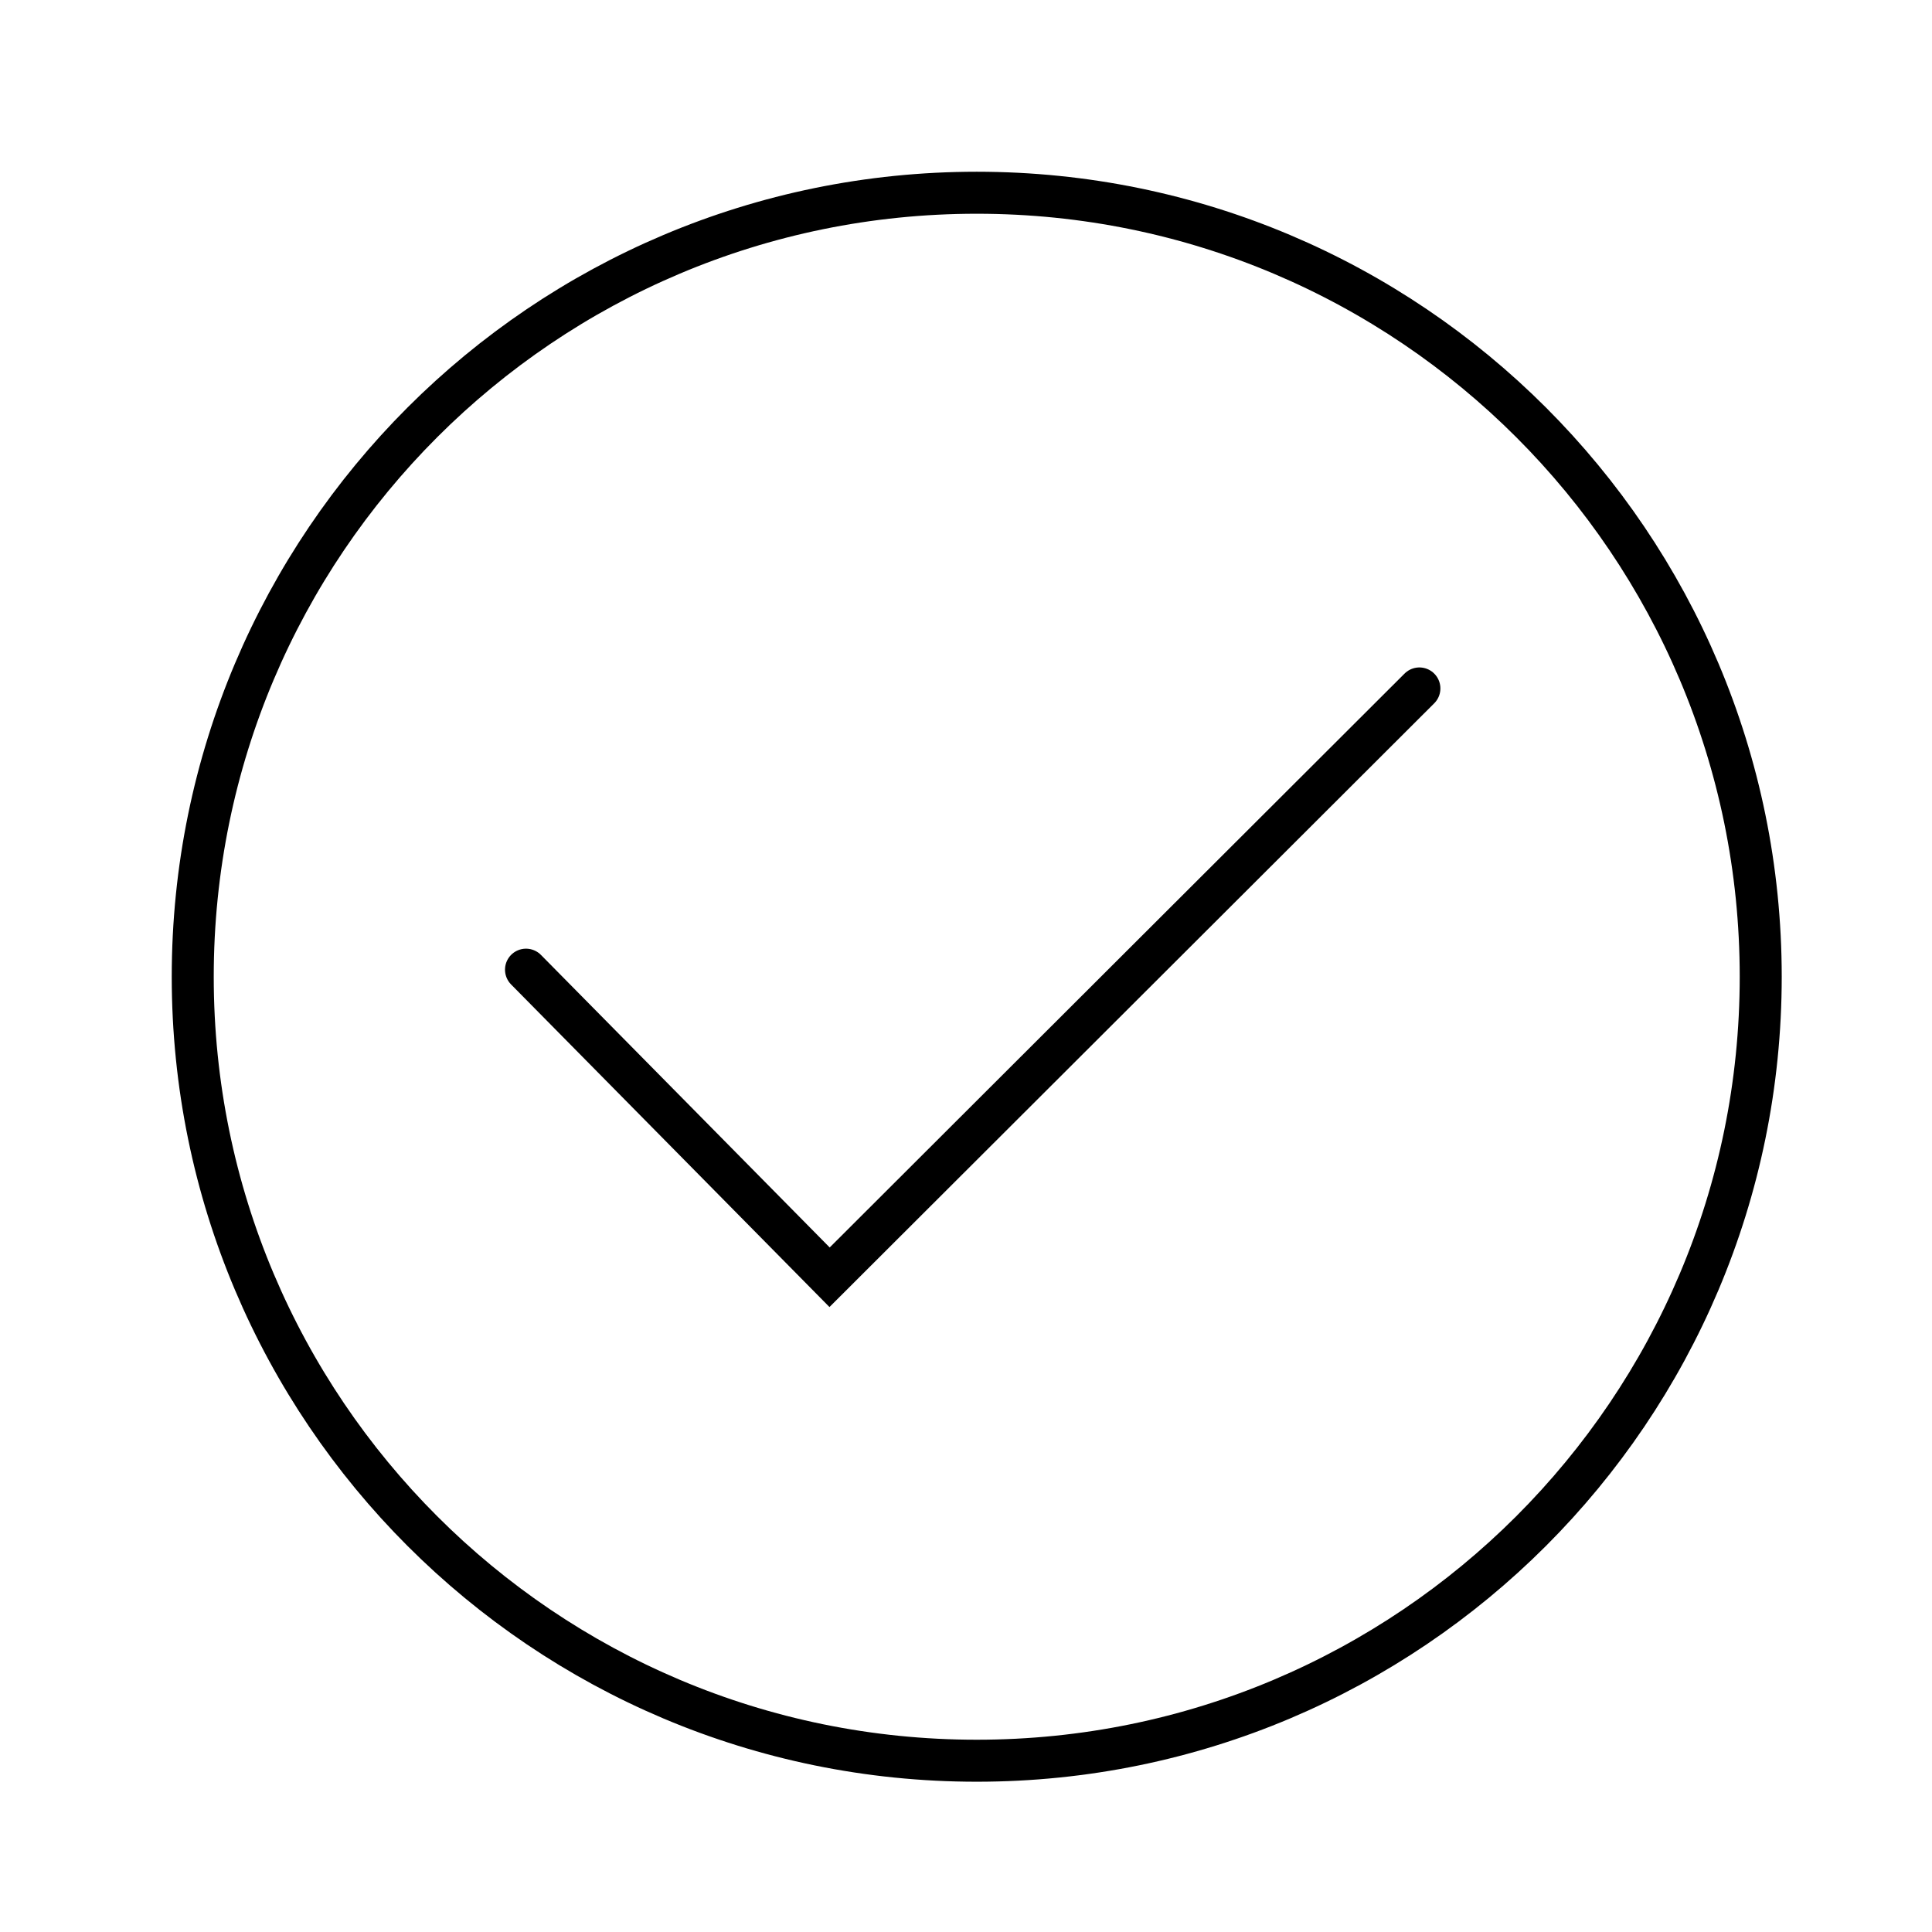
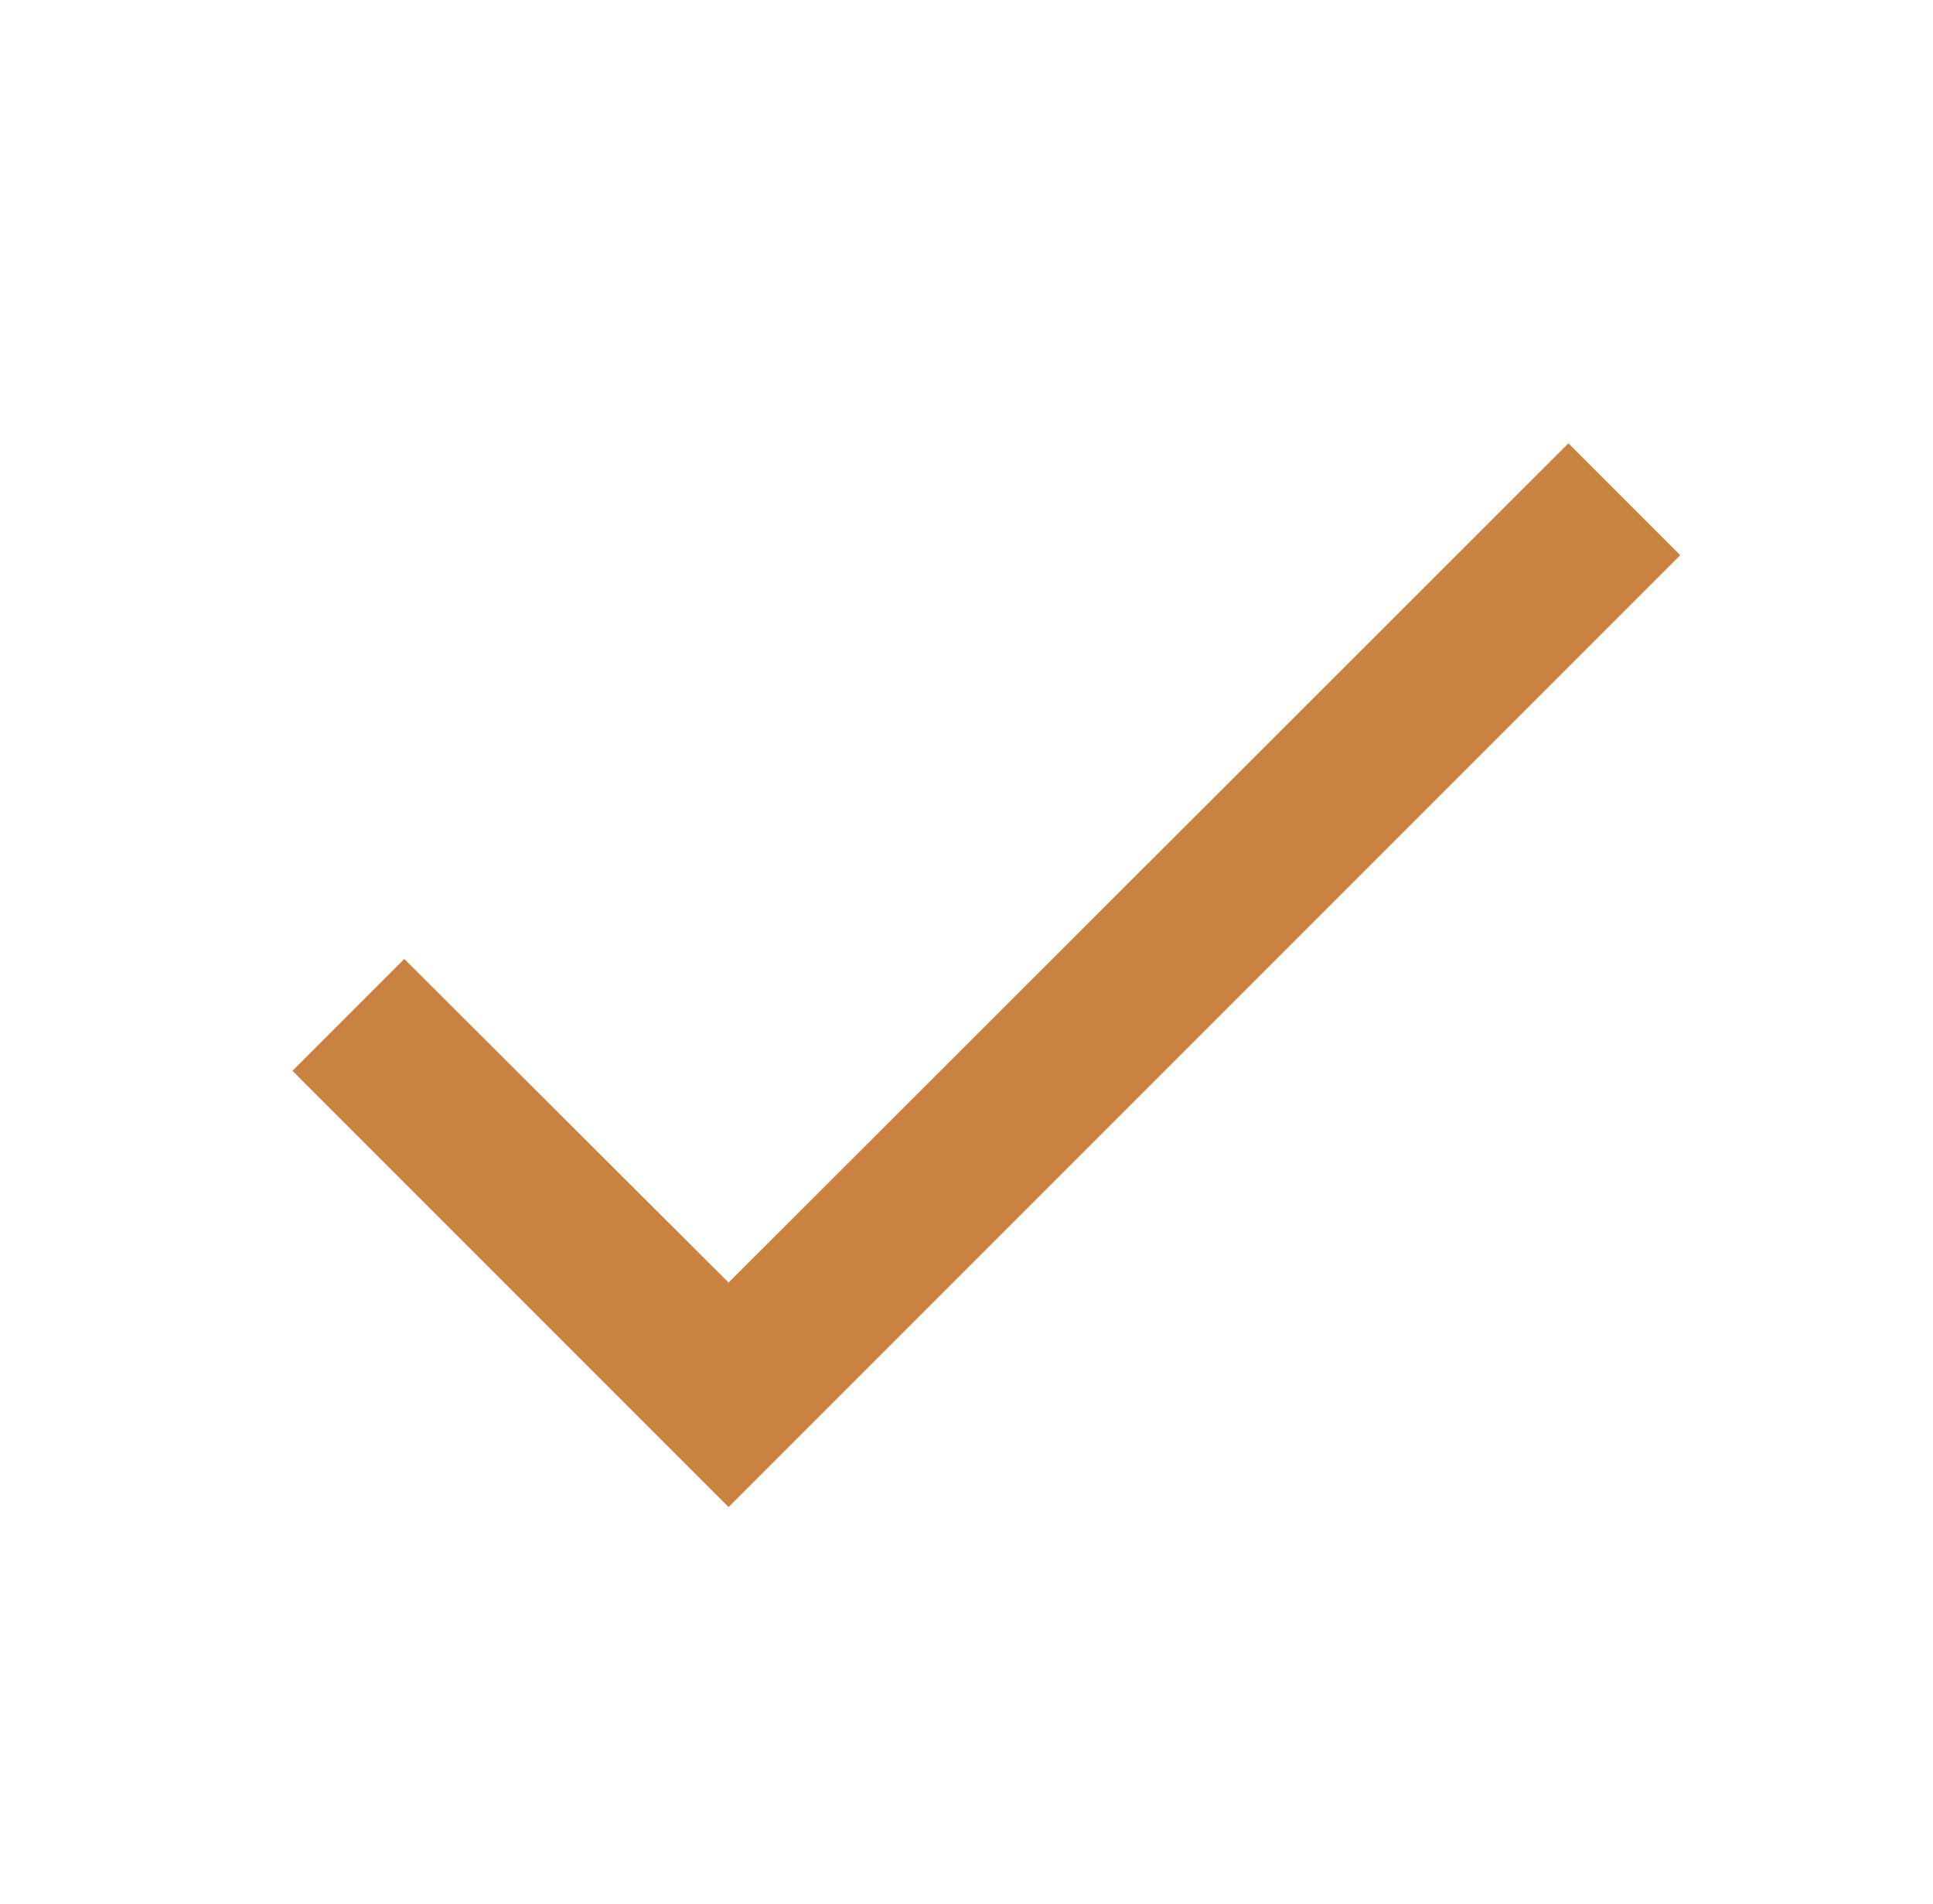
- <svg xmlns="http://www.w3.org/2000/svg" width="92" height="92" viewBox="0 0 92 92" fill="none">
-   <circle cx="46.511" cy="46.511" r="37.333" stroke="currentColor" stroke-width="2" />
-   <path d="M25.048 46.175L39.504 60.822L67.59 32.783" stroke="currentColor" stroke-width="2" stroke-linecap="round" />
+ <svg xmlns="http://www.w3.org/2000/svg" width="65" height="64" viewBox="0 0 65 64" fill="none">
+   <path d="M56.5 18.666L24.5 50.666L9.834 36L13.594 32.24L24.5 43.12L52.74 14.906L56.5 18.666Z" fill="#C98240" />
</svg>
